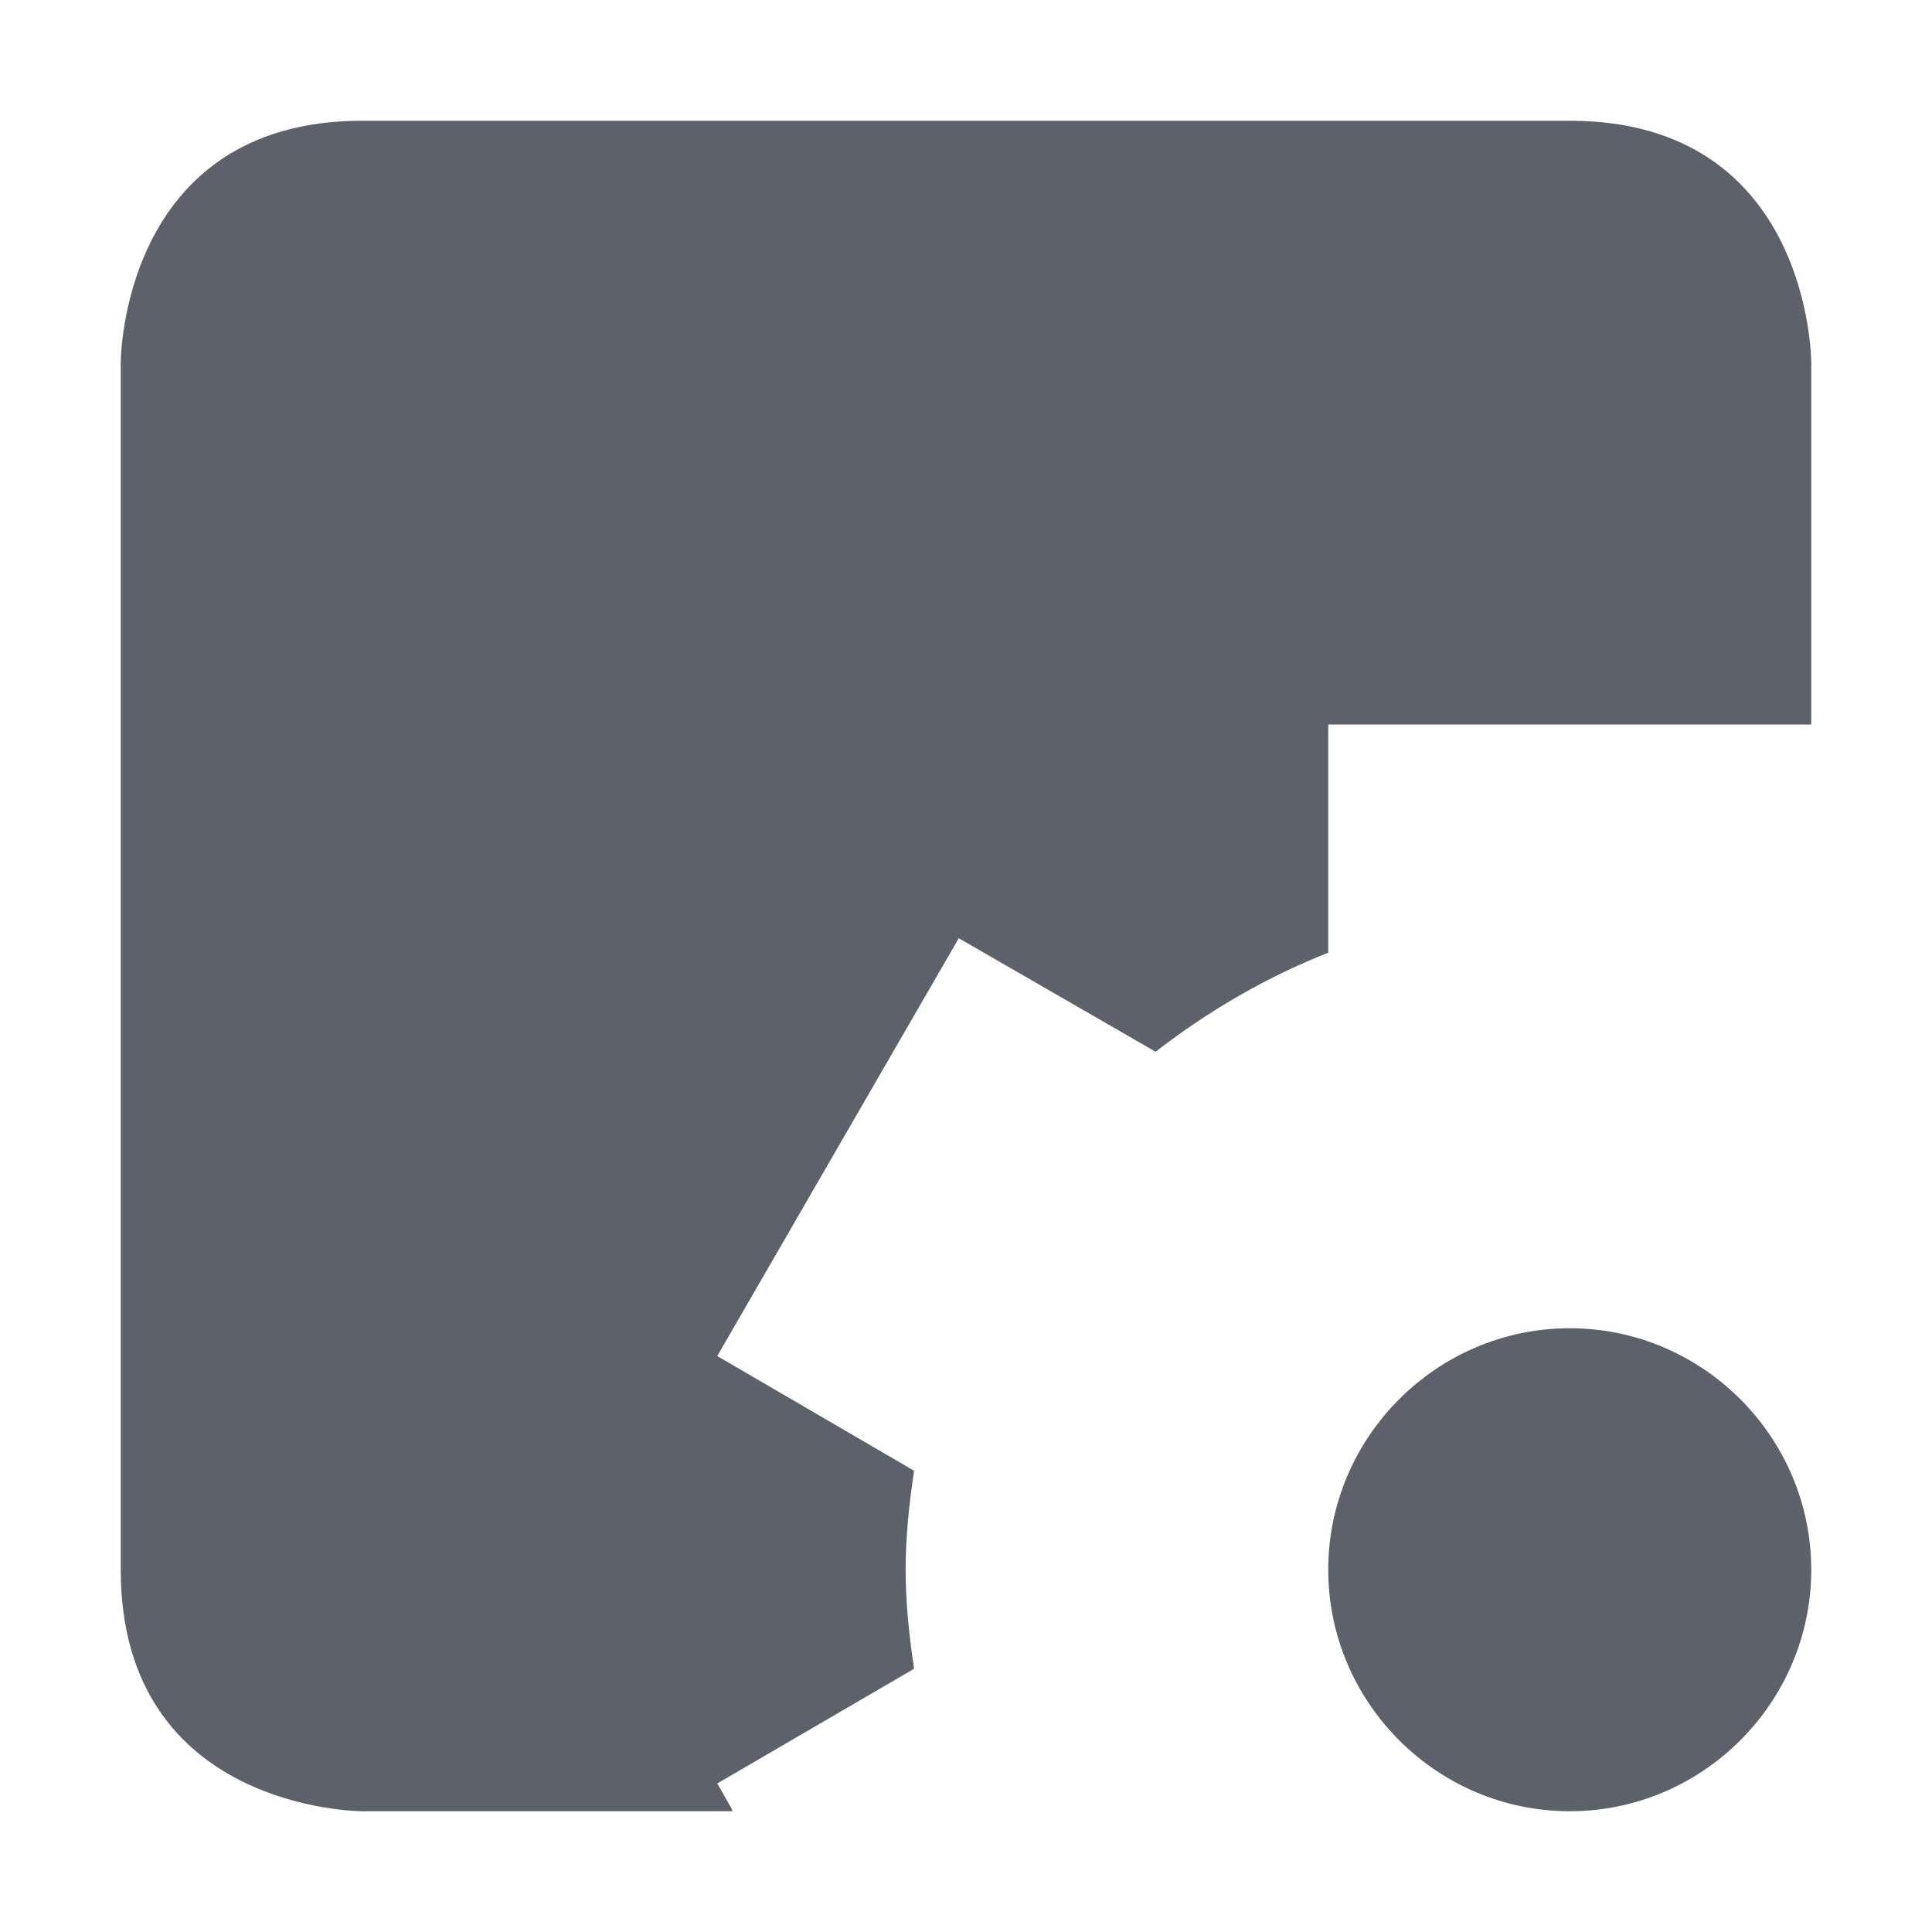
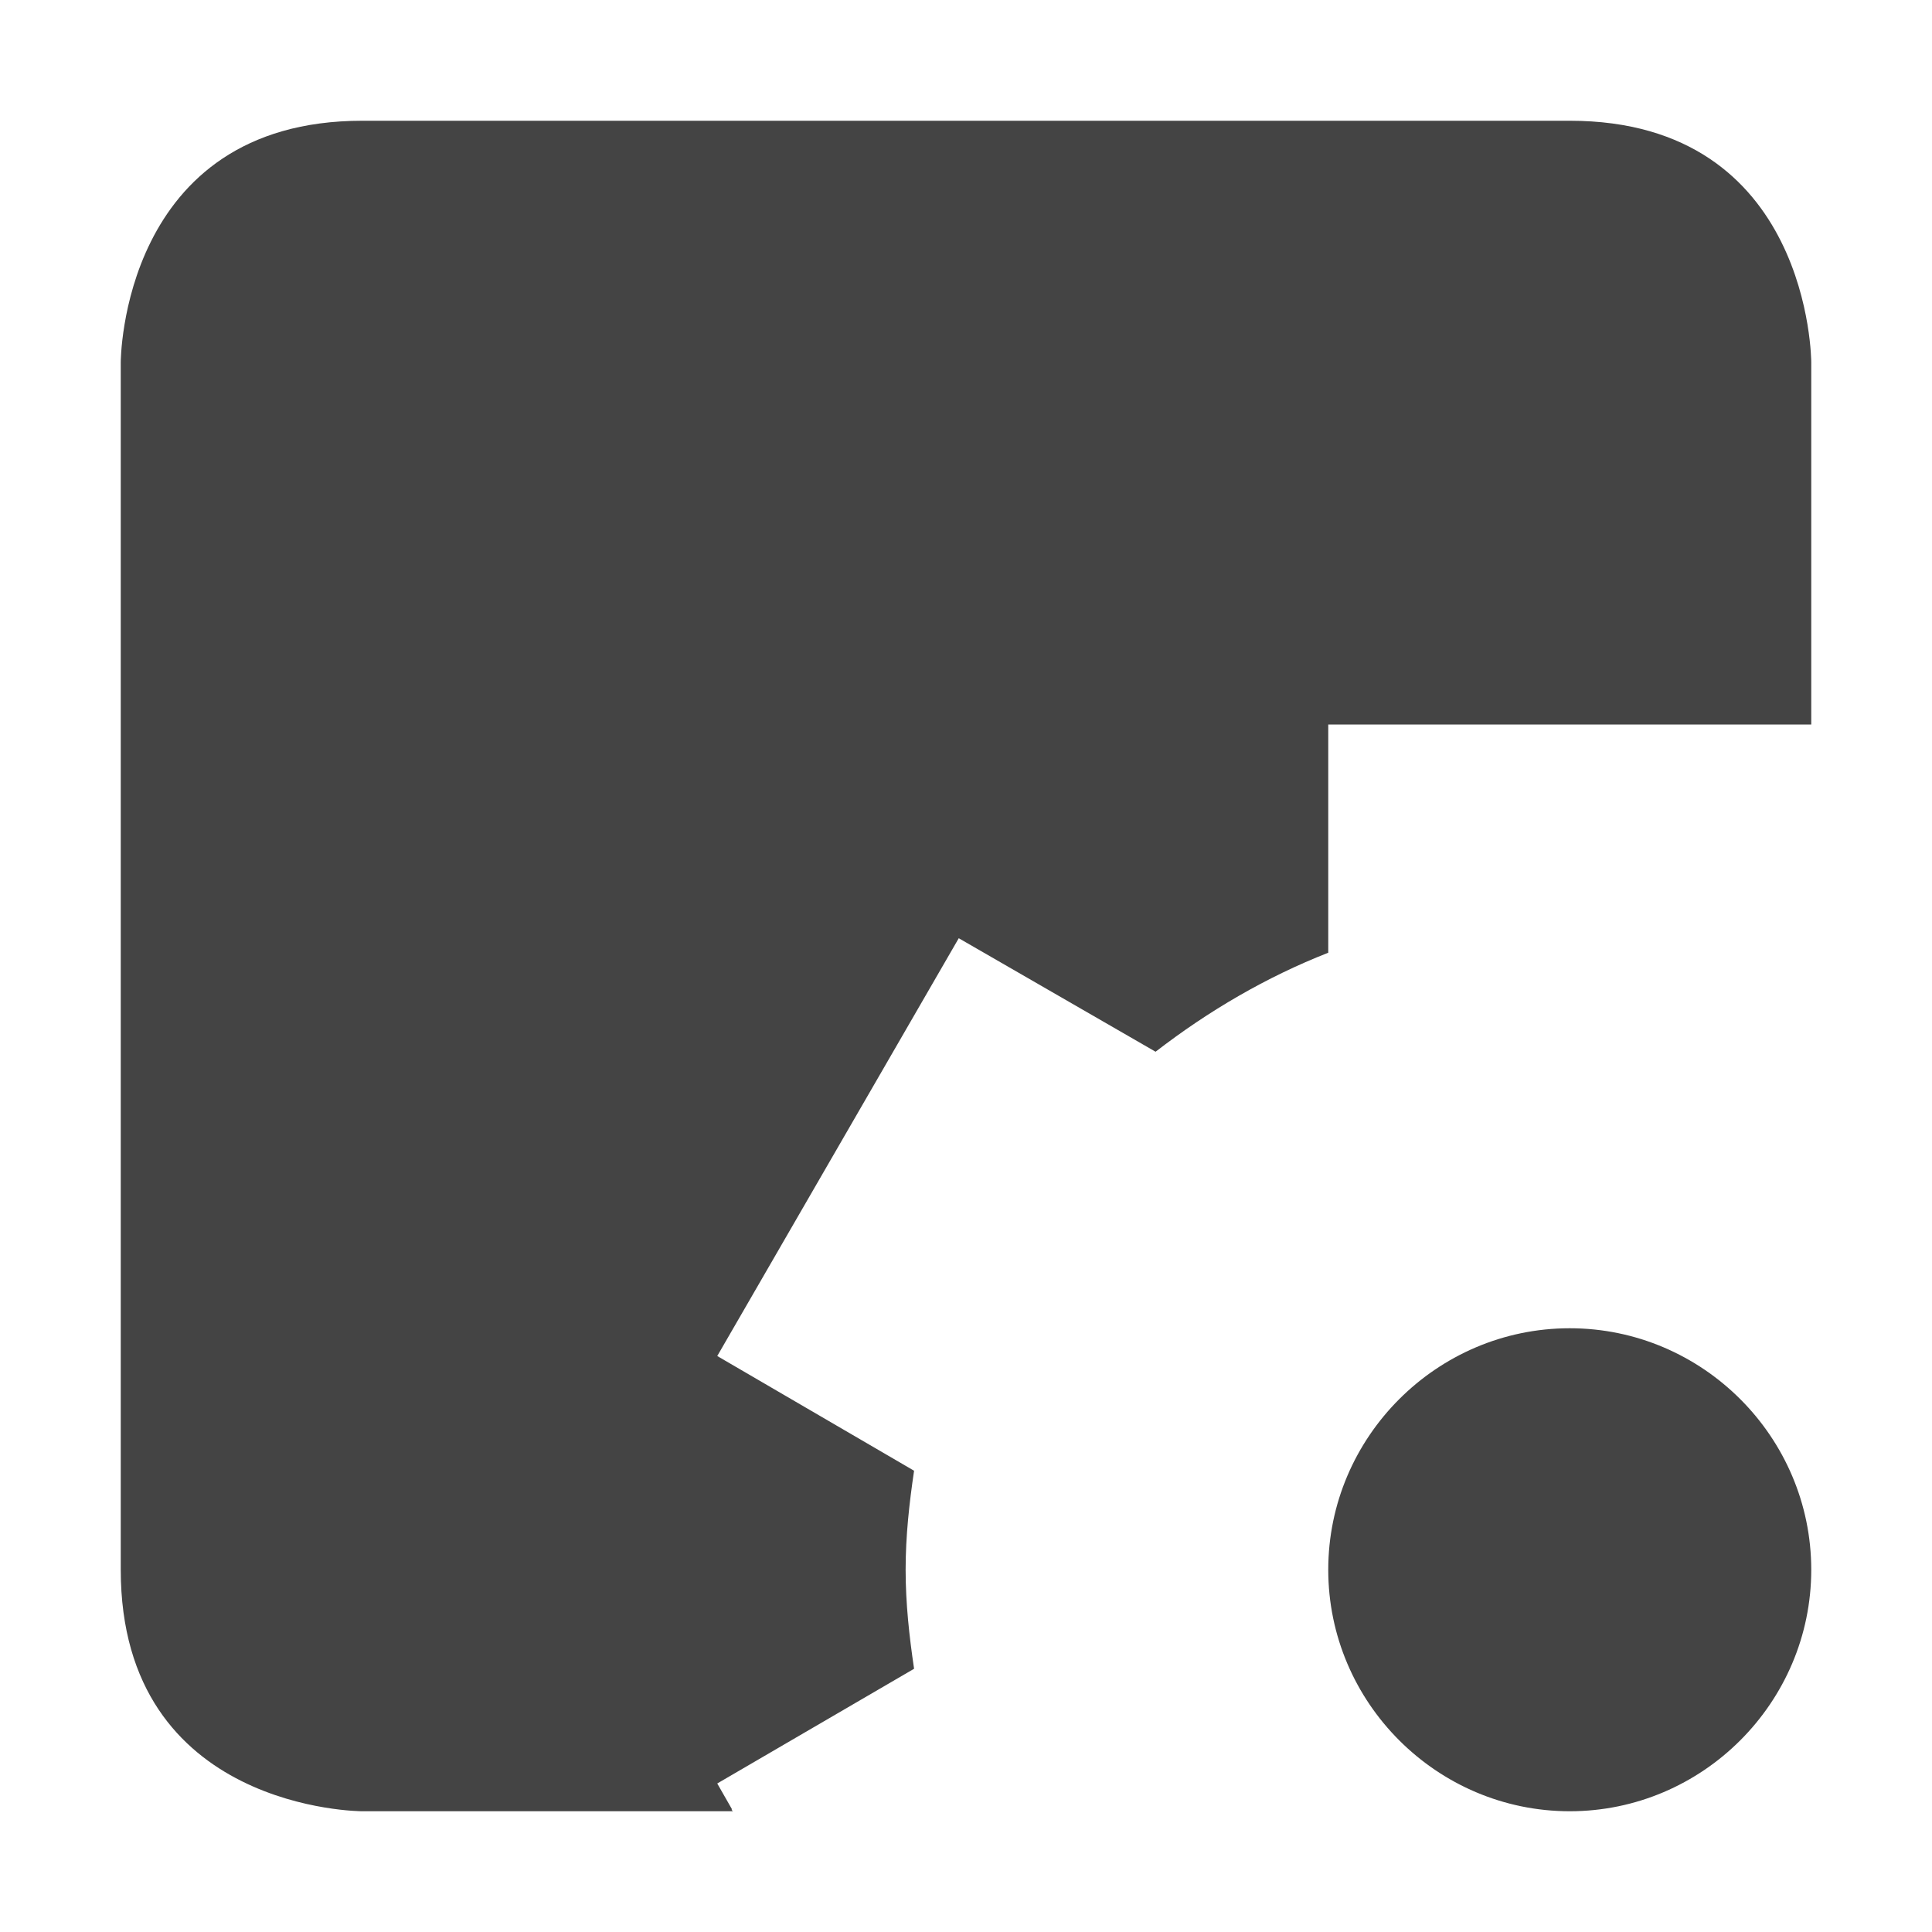
<svg xmlns="http://www.w3.org/2000/svg" width="16" height="16" version="1.1">
-   <path style="fill:#5c616c" d="M 3,1 C 1,1 1,3 1,3 V 13 C 1,15 3,15 3,15 H 6.07 L 6.06,14.99 V 14.98 L 5.94,14.77 7.57,13.82 C 7.53,13.55 7.5,13.28 7.5,13 7.5,12.72 7.53,12.45 7.57,12.18 L 5.94,11.23 7.94,7.77 9.57,8.71 C 10.01,8.37 10.49,8.09 11,7.89 V 6 H 15 V 3 C 15,3 15,1 13,1 Z M 13,11 C 11.9,11 11,11.9 11,13 11,14.1 11.9,15 13,15 14.1,15 15,14.1 15,13 15,11.9 14.1,11 13,11 Z" />
+   <path style="fill:#444444" d="M 3,1 C 1,1 1,3 1,3 V 13 C 1,15 3,15 3,15 H 6.07 L 6.06,14.99 V 14.98 L 5.94,14.77 7.57,13.82 C 7.53,13.55 7.5,13.28 7.5,13 7.5,12.72 7.53,12.45 7.57,12.18 L 5.94,11.23 7.94,7.77 9.57,8.71 C 10.01,8.37 10.49,8.09 11,7.89 V 6 H 15 V 3 C 15,3 15,1 13,1 Z M 13,11 C 11.9,11 11,11.9 11,13 11,14.1 11.9,15 13,15 14.1,15 15,14.1 15,13 15,11.9 14.1,11 13,11 Z" />
</svg>
